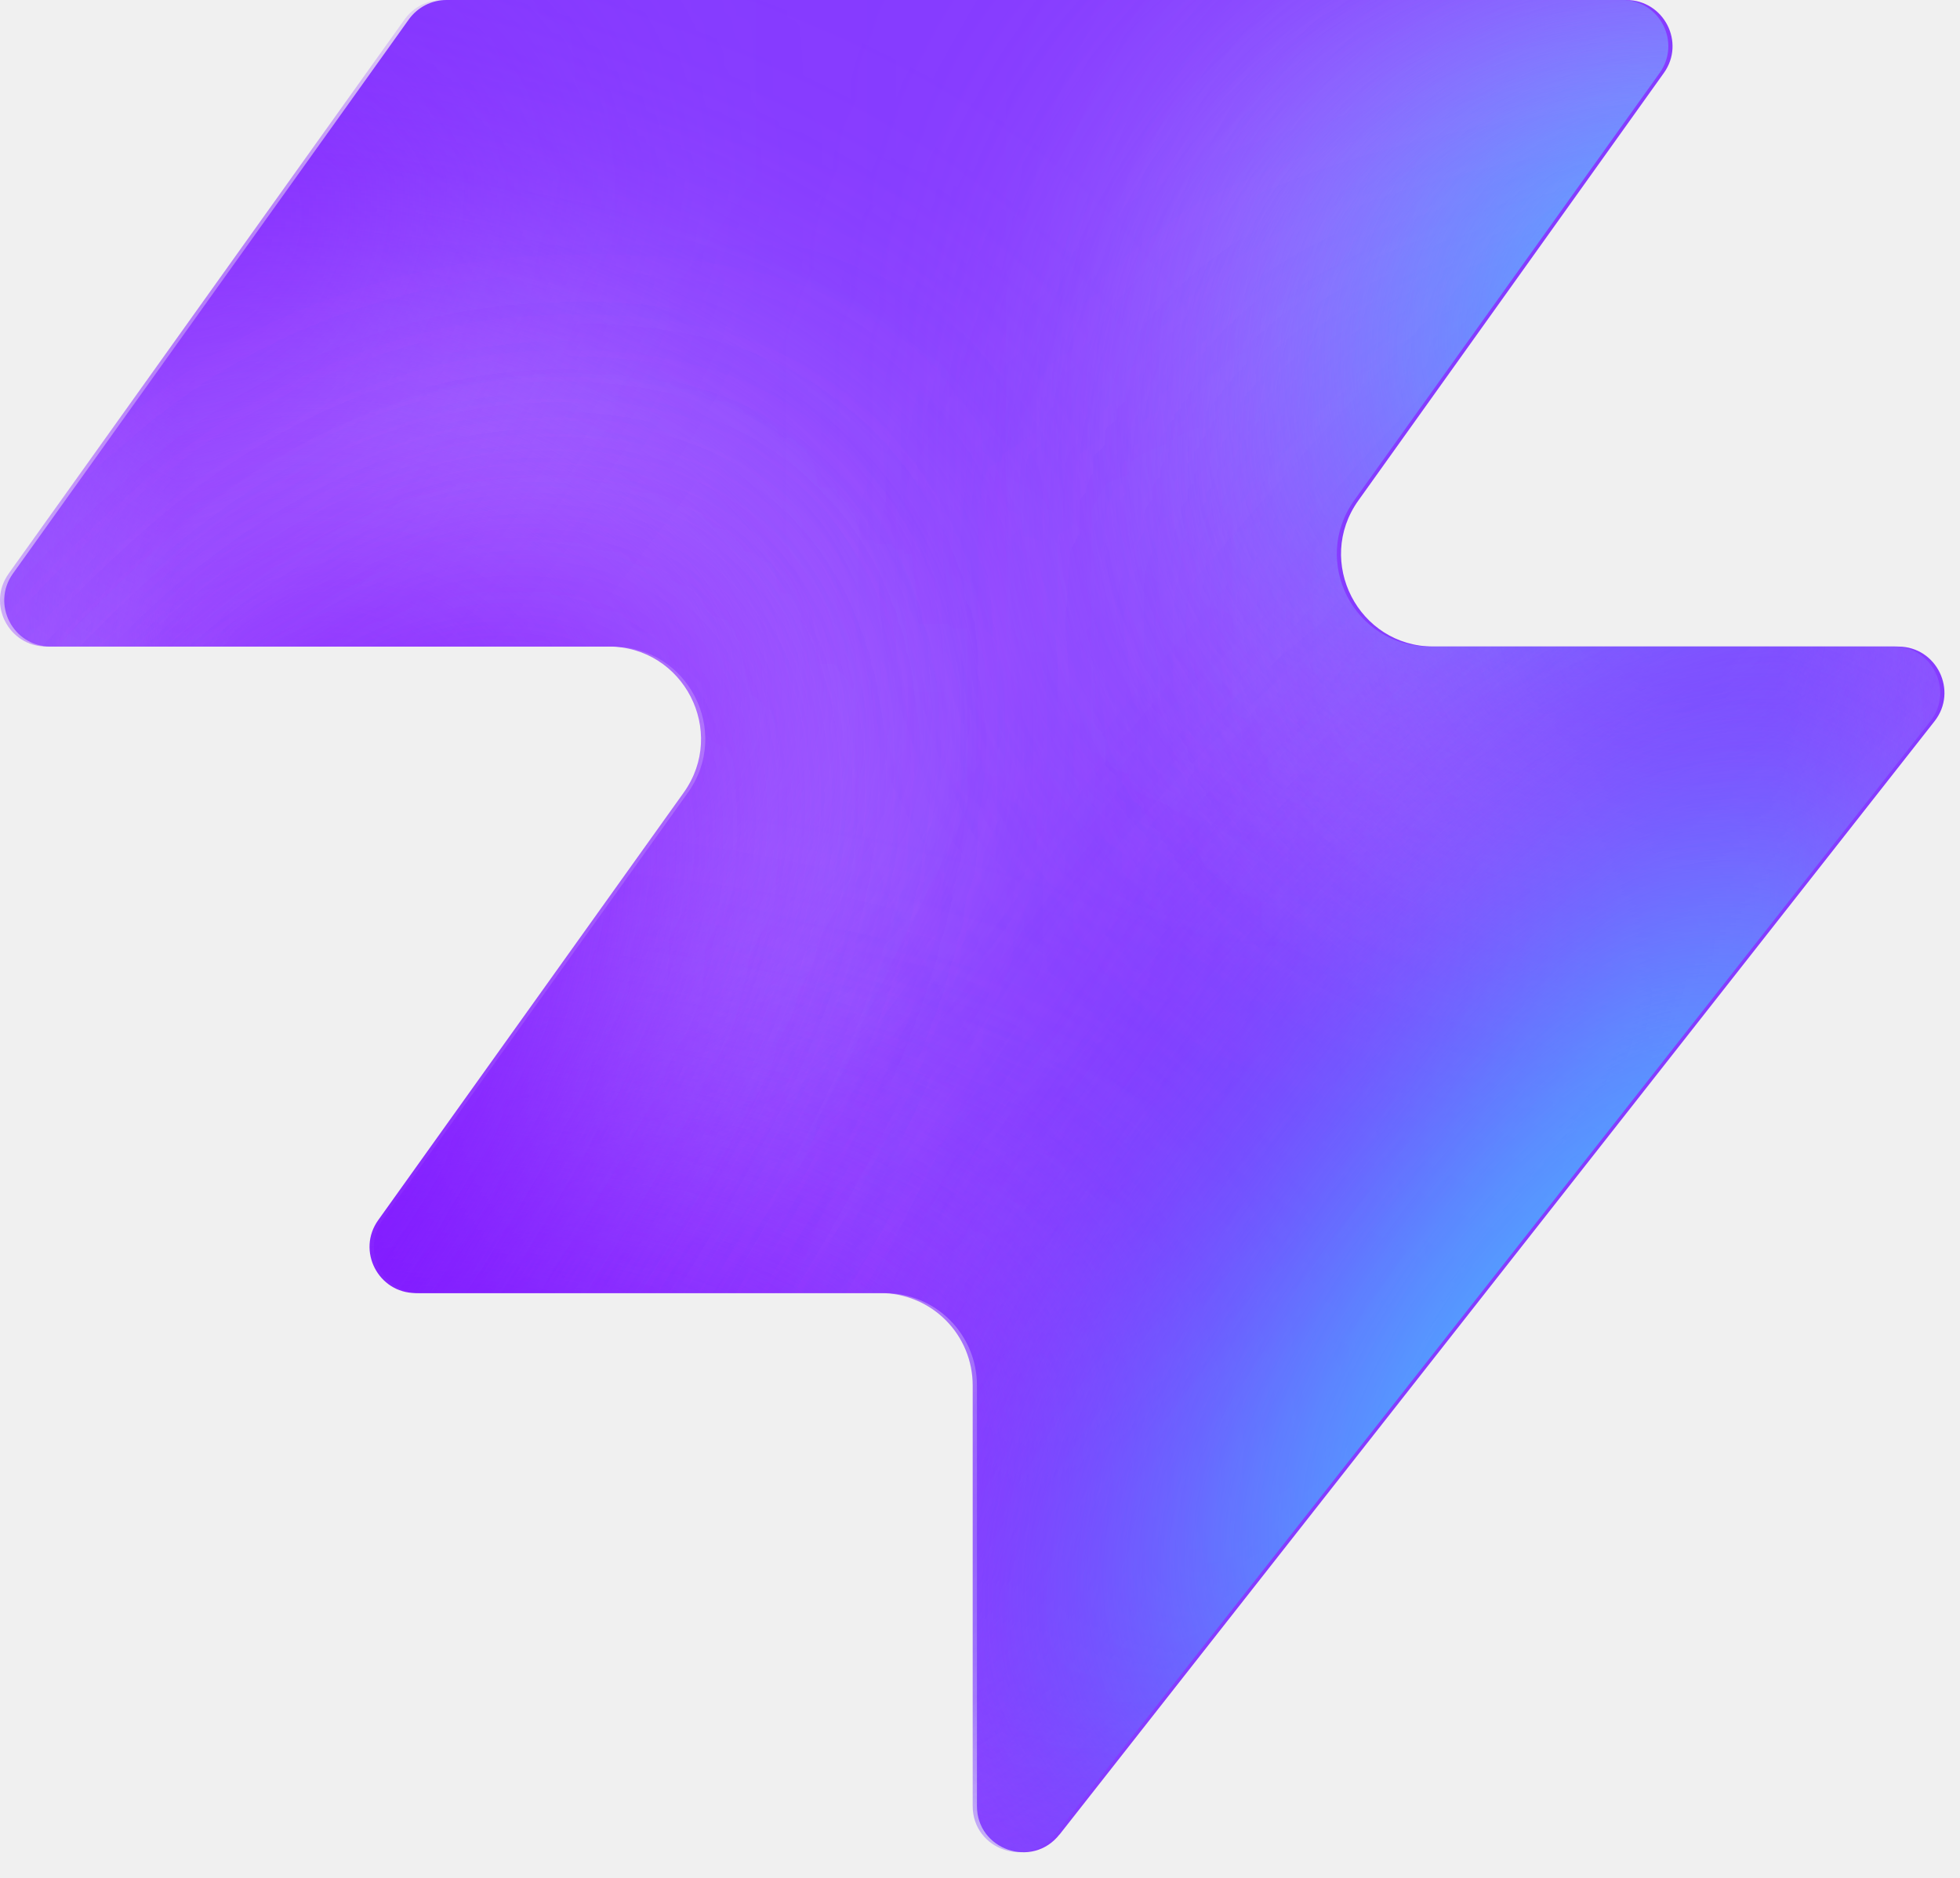
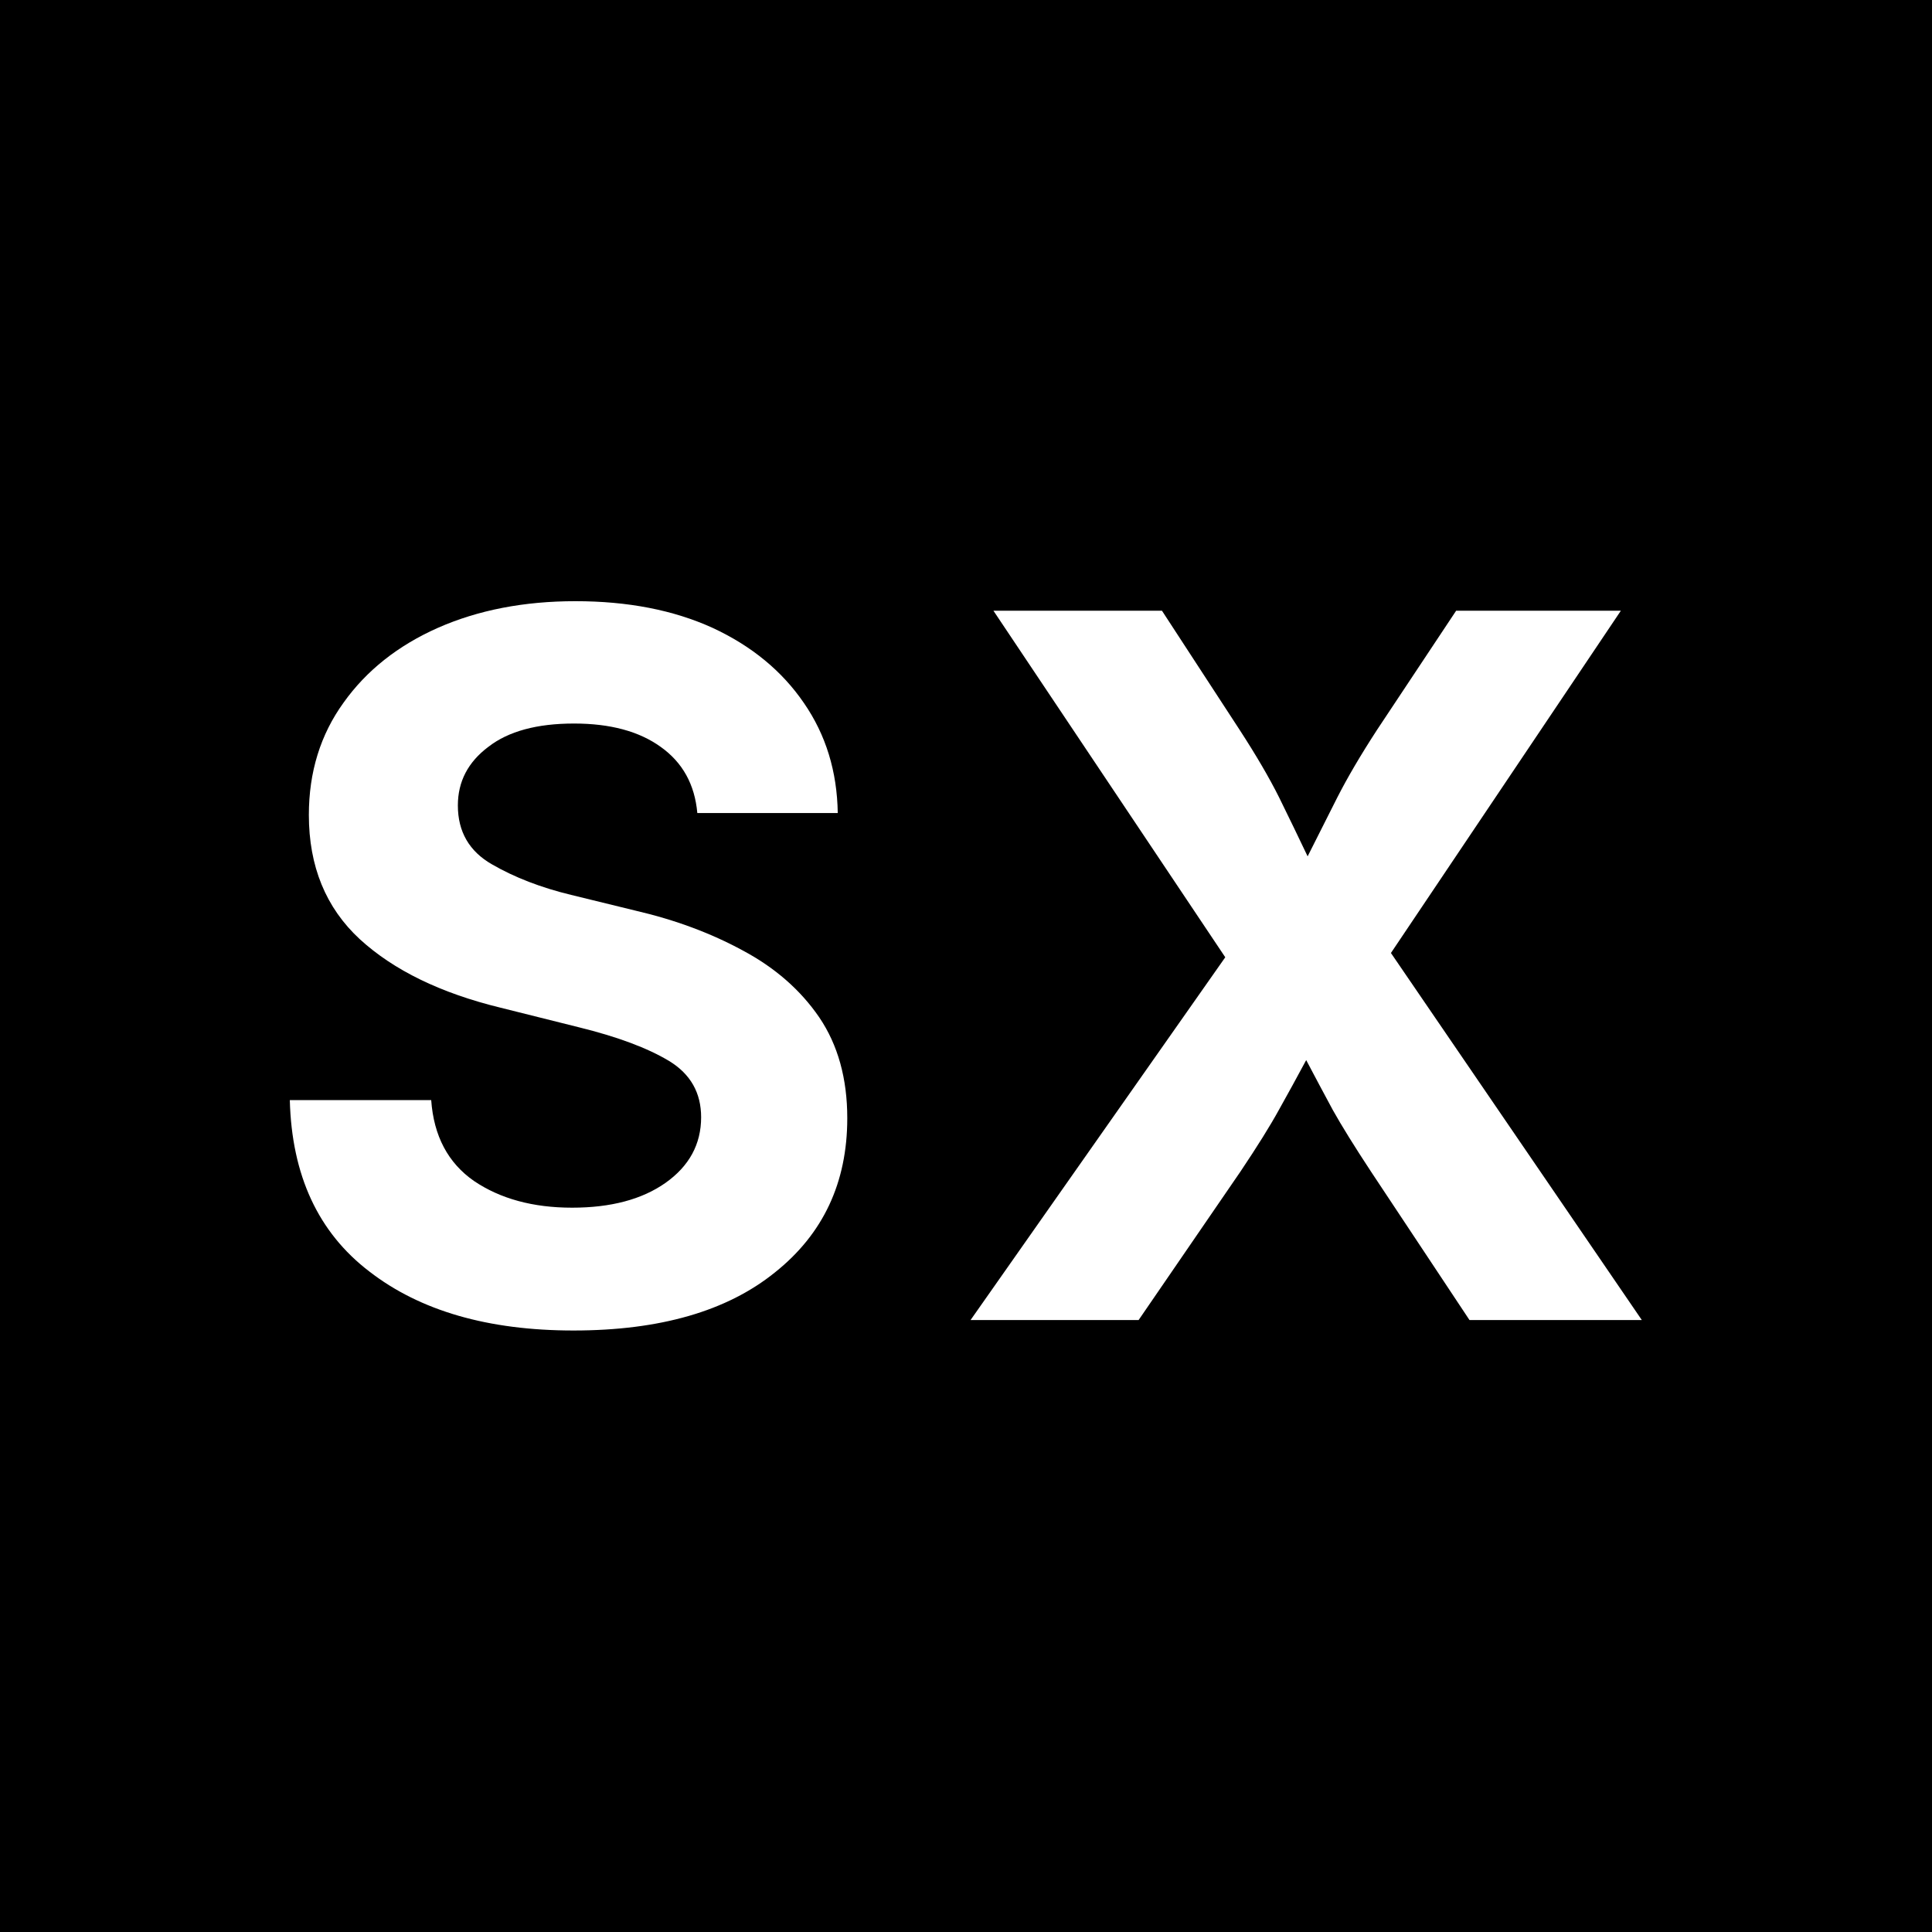
- <svg xmlns="http://www.w3.org/2000/svg" width="48" height="46" fill="none" viewBox="0 0 48 46">
-   <path fill="#863bff" d="M25.946 44.938c-.664.845-2.021.375-2.021-.698V33.937a2.26 2.26 0 0 0-2.262-2.262H10.287c-.92 0-1.456-1.04-.92-1.788l7.48-10.471c1.07-1.497 0-3.578-1.842-3.578H1.237c-.92 0-1.456-1.04-.92-1.788L10.013.474c.214-.297.556-.474.92-.474h28.894c.92 0 1.456 1.04.92 1.788l-7.48 10.471c-1.07 1.498 0 3.579 1.842 3.579h11.377c.943 0 1.473 1.088.89 1.83L25.947 44.94z" style="fill:#863bff;fill:color(display-p3 .525 .23 1);fill-opacity:1" />
-   <mask id="a" width="48" height="46" x="0" y="0" maskUnits="userSpaceOnUse" style="mask-type:alpha">
-     <path fill="#000" d="M25.842 44.938c-.664.844-2.021.375-2.021-.698V33.937a2.26 2.26 0 0 0-2.262-2.262H10.183c-.92 0-1.456-1.04-.92-1.788l7.48-10.471c1.07-1.498 0-3.579-1.842-3.579H1.133c-.92 0-1.456-1.04-.92-1.787L9.91.473c.214-.297.556-.474.92-.474h28.894c.92 0 1.456 1.04.92 1.788l-7.48 10.471c-1.07 1.498 0 3.578 1.842 3.578h11.377c.943 0 1.473 1.088.89 1.832L25.843 44.94z" style="fill:#000;fill-opacity:1" />
-   </mask>
-   <g mask="url(#a)">
-     <g filter="url(#b)">
-       <ellipse cx="5.508" cy="14.704" fill="#ede6ff" rx="5.508" ry="14.704" style="fill:#ede6ff;fill:color(display-p3 .927 .903 1);fill-opacity:1" transform="matrix(.00324 1 1 -.00324 -4.47 31.516)" />
-     </g>
-     <g filter="url(#c)">
-       <ellipse cx="10.399" cy="29.851" fill="#ede6ff" rx="10.399" ry="29.851" style="fill:#ede6ff;fill:color(display-p3 .927 .903 1);fill-opacity:1" transform="matrix(.00324 1 1 -.00324 -39.328 7.883)" />
-     </g>
-     <g filter="url(#d)">
-       <ellipse cx="5.508" cy="30.487" fill="#7e14ff" rx="5.508" ry="30.487" style="fill:#7e14ff;fill:color(display-p3 .492 .077 1);fill-opacity:1" transform="rotate(89.814 -25.913 -14.639)scale(1 -1)" />
-     </g>
-     <g filter="url(#e)">
-       <ellipse cx="5.508" cy="30.599" fill="#7e14ff" rx="5.508" ry="30.599" style="fill:#7e14ff;fill:color(display-p3 .492 .077 1);fill-opacity:1" transform="rotate(89.814 -32.644 -3.334)scale(1 -1)" />
-     </g>
-     <g filter="url(#f)">
-       <ellipse cx="5.508" cy="30.599" fill="#7e14ff" rx="5.508" ry="30.599" style="fill:#7e14ff;fill:color(display-p3 .492 .077 1);fill-opacity:1" transform="matrix(.00324 1 1 -.00324 -34.34 30.47)" />
-     </g>
-     <g filter="url(#g)">
-       <ellipse cx="14.072" cy="22.078" fill="#ede6ff" rx="14.072" ry="22.078" style="fill:#ede6ff;fill:color(display-p3 .927 .903 1);fill-opacity:1" transform="rotate(93.35 24.506 48.493)scale(-1 1)" />
-     </g>
-     <g filter="url(#h)">
-       <ellipse cx="3.47" cy="21.501" fill="#7e14ff" rx="3.47" ry="21.501" style="fill:#7e14ff;fill:color(display-p3 .492 .077 1);fill-opacity:1" transform="rotate(89.009 28.708 47.59)scale(-1 1)" />
-     </g>
-     <g filter="url(#i)">
-       <ellipse cx="3.47" cy="21.501" fill="#7e14ff" rx="3.47" ry="21.501" style="fill:#7e14ff;fill:color(display-p3 .492 .077 1);fill-opacity:1" transform="rotate(89.009 28.708 47.59)scale(-1 1)" />
-     </g>
-     <g filter="url(#j)">
-       <ellipse cx=".387" cy="8.972" fill="#7e14ff" rx="4.407" ry="29.108" style="fill:#7e14ff;fill:color(display-p3 .492 .077 1);fill-opacity:1" transform="rotate(39.51 .387 8.972)" />
-     </g>
-     <g filter="url(#k)">
-       <ellipse cx="47.523" cy="-6.092" fill="#7e14ff" rx="4.407" ry="29.108" style="fill:#7e14ff;fill:color(display-p3 .492 .077 1);fill-opacity:1" transform="rotate(37.892 47.523 -6.092)" />
-     </g>
-     <g filter="url(#l)">
-       <ellipse cx="41.412" cy="6.333" fill="#47bfff" rx="5.971" ry="9.665" style="fill:#47bfff;fill:color(display-p3 .28 .748 1);fill-opacity:1" transform="rotate(37.892 41.412 6.333)" />
-     </g>
-     <g filter="url(#m)">
-       <ellipse cx="-1.879" cy="38.332" fill="#7e14ff" rx="4.407" ry="29.108" style="fill:#7e14ff;fill:color(display-p3 .492 .077 1);fill-opacity:1" transform="rotate(37.892 -1.88 38.332)" />
-     </g>
-     <g filter="url(#n)">
-       <ellipse cx="-1.879" cy="38.332" fill="#7e14ff" rx="4.407" ry="29.108" style="fill:#7e14ff;fill:color(display-p3 .492 .077 1);fill-opacity:1" transform="rotate(37.892 -1.88 38.332)" />
-     </g>
-     <g filter="url(#o)">
-       <ellipse cx="35.651" cy="29.907" fill="#7e14ff" rx="4.407" ry="29.108" style="fill:#7e14ff;fill:color(display-p3 .492 .077 1);fill-opacity:1" transform="rotate(37.892 35.651 29.907)" />
-     </g>
-     <g filter="url(#p)">
-       <ellipse cx="38.418" cy="32.4" fill="#47bfff" rx="5.971" ry="15.297" style="fill:#47bfff;fill:color(display-p3 .28 .748 1);fill-opacity:1" transform="rotate(37.892 38.418 32.4)" />
-     </g>
-   </g>
-   <defs>
-     <filter id="b" width="60.045" height="41.654" x="-19.77" y="16.149" color-interpolation-filters="sRGB" filterUnits="userSpaceOnUse">
-       <feFlood flood-opacity="0" result="BackgroundImageFix" />
-       <feBlend in="SourceGraphic" in2="BackgroundImageFix" result="shape" />
-       <feGaussianBlur result="effect1_foregroundBlur_2002_17158" stdDeviation="7.659" />
-     </filter>
-     <filter id="c" width="90.34" height="51.437" x="-54.613" y="-7.533" color-interpolation-filters="sRGB" filterUnits="userSpaceOnUse">
-       <feFlood flood-opacity="0" result="BackgroundImageFix" />
-       <feBlend in="SourceGraphic" in2="BackgroundImageFix" result="shape" />
-       <feGaussianBlur result="effect1_foregroundBlur_2002_17158" stdDeviation="7.659" />
-     </filter>
-     <filter id="d" width="79.355" height="29.4" x="-49.64" y="2.03" color-interpolation-filters="sRGB" filterUnits="userSpaceOnUse">
-       <feFlood flood-opacity="0" result="BackgroundImageFix" />
-       <feBlend in="SourceGraphic" in2="BackgroundImageFix" result="shape" />
-       <feGaussianBlur result="effect1_foregroundBlur_2002_17158" stdDeviation="4.596" />
-     </filter>
-     <filter id="e" width="79.579" height="29.4" x="-45.045" y="20.029" color-interpolation-filters="sRGB" filterUnits="userSpaceOnUse">
-       <feFlood flood-opacity="0" result="BackgroundImageFix" />
-       <feBlend in="SourceGraphic" in2="BackgroundImageFix" result="shape" />
-       <feGaussianBlur result="effect1_foregroundBlur_2002_17158" stdDeviation="4.596" />
-     </filter>
-     <filter id="f" width="79.579" height="29.4" x="-43.513" y="21.178" color-interpolation-filters="sRGB" filterUnits="userSpaceOnUse">
-       <feFlood flood-opacity="0" result="BackgroundImageFix" />
-       <feBlend in="SourceGraphic" in2="BackgroundImageFix" result="shape" />
-       <feGaussianBlur result="effect1_foregroundBlur_2002_17158" stdDeviation="4.596" />
-     </filter>
-     <filter id="g" width="74.749" height="58.852" x="15.756" y="-17.901" color-interpolation-filters="sRGB" filterUnits="userSpaceOnUse">
-       <feFlood flood-opacity="0" result="BackgroundImageFix" />
-       <feBlend in="SourceGraphic" in2="BackgroundImageFix" result="shape" />
-       <feGaussianBlur result="effect1_foregroundBlur_2002_17158" stdDeviation="7.659" />
-     </filter>
-     <filter id="h" width="61.377" height="25.362" x="23.548" y="2.284" color-interpolation-filters="sRGB" filterUnits="userSpaceOnUse">
-       <feFlood flood-opacity="0" result="BackgroundImageFix" />
-       <feBlend in="SourceGraphic" in2="BackgroundImageFix" result="shape" />
-       <feGaussianBlur result="effect1_foregroundBlur_2002_17158" stdDeviation="4.596" />
-     </filter>
-     <filter id="i" width="61.377" height="25.362" x="23.548" y="2.284" color-interpolation-filters="sRGB" filterUnits="userSpaceOnUse">
-       <feFlood flood-opacity="0" result="BackgroundImageFix" />
-       <feBlend in="SourceGraphic" in2="BackgroundImageFix" result="shape" />
-       <feGaussianBlur result="effect1_foregroundBlur_2002_17158" stdDeviation="4.596" />
-     </filter>
-     <filter id="j" width="56.045" height="63.649" x="-27.636" y="-22.853" color-interpolation-filters="sRGB" filterUnits="userSpaceOnUse">
-       <feFlood flood-opacity="0" result="BackgroundImageFix" />
-       <feBlend in="SourceGraphic" in2="BackgroundImageFix" result="shape" />
-       <feGaussianBlur result="effect1_foregroundBlur_2002_17158" stdDeviation="4.596" />
-     </filter>
-     <filter id="k" width="54.814" height="64.646" x="20.116" y="-38.415" color-interpolation-filters="sRGB" filterUnits="userSpaceOnUse">
-       <feFlood flood-opacity="0" result="BackgroundImageFix" />
-       <feBlend in="SourceGraphic" in2="BackgroundImageFix" result="shape" />
-       <feGaussianBlur result="effect1_foregroundBlur_2002_17158" stdDeviation="4.596" />
-     </filter>
-     <filter id="l" width="33.541" height="35.313" x="24.641" y="-11.323" color-interpolation-filters="sRGB" filterUnits="userSpaceOnUse">
-       <feFlood flood-opacity="0" result="BackgroundImageFix" />
-       <feBlend in="SourceGraphic" in2="BackgroundImageFix" result="shape" />
-       <feGaussianBlur result="effect1_foregroundBlur_2002_17158" stdDeviation="4.596" />
-     </filter>
-     <filter id="m" width="54.814" height="64.646" x="-29.286" y="6.009" color-interpolation-filters="sRGB" filterUnits="userSpaceOnUse">
-       <feFlood flood-opacity="0" result="BackgroundImageFix" />
-       <feBlend in="SourceGraphic" in2="BackgroundImageFix" result="shape" />
-       <feGaussianBlur result="effect1_foregroundBlur_2002_17158" stdDeviation="4.596" />
-     </filter>
-     <filter id="n" width="54.814" height="64.646" x="-29.286" y="6.009" color-interpolation-filters="sRGB" filterUnits="userSpaceOnUse">
-       <feFlood flood-opacity="0" result="BackgroundImageFix" />
-       <feBlend in="SourceGraphic" in2="BackgroundImageFix" result="shape" />
-       <feGaussianBlur result="effect1_foregroundBlur_2002_17158" stdDeviation="4.596" />
-     </filter>
-     <filter id="o" width="54.814" height="64.646" x="8.244" y="-2.416" color-interpolation-filters="sRGB" filterUnits="userSpaceOnUse">
-       <feFlood flood-opacity="0" result="BackgroundImageFix" />
-       <feBlend in="SourceGraphic" in2="BackgroundImageFix" result="shape" />
-       <feGaussianBlur result="effect1_foregroundBlur_2002_17158" stdDeviation="4.596" />
-     </filter>
-     <filter id="p" width="39.409" height="43.623" x="18.713" y="10.588" color-interpolation-filters="sRGB" filterUnits="userSpaceOnUse">
-       <feFlood flood-opacity="0" result="BackgroundImageFix" />
-       <feBlend in="SourceGraphic" in2="BackgroundImageFix" result="shape" />
-       <feGaussianBlur result="effect1_foregroundBlur_2002_17158" stdDeviation="4.596" />
-     </filter>
-   </defs>
+ <svg xmlns="http://www.w3.org/2000/svg" viewBox="0 0 64 64" role="img" aria-labelledby="title">
+   <rect width="64" height="64" fill="#000" />
+   <path fill="#fff" transform="translate(8.26 12.44) scale(0.01577)" d="M681 2006Q412 2006 252 1882Q91 1759 85 1522H382Q390 1635 472 1692Q555 1748 678 1748Q800 1748 874 1696Q949 1643 949 1558Q949 1481 882 1440Q814 1399 692 1369L528 1328Q339 1282 232 1184Q125 1085 125 923Q125 788 198 687Q270 586 396 530Q523 474 685 474Q850 474 973 530Q1096 587 1165 688Q1234 788 1236 919H941Q933 829 864 780Q796 731 682 731Q565 731 502 780Q438 828 438 903Q438 986 510 1027Q581 1068 676 1091L811 1124Q936 1153 1037 1208Q1138 1262 1197 1348Q1256 1435 1256 1560Q1256 1763 1104 1884Q953 2006 681 2006ZM1515 1984 2050 1222 1563 494H1917L2080 744Q2132 824 2163 886Q2194 949 2223 1010Q2253 950 2285 887Q2317 824 2369 744L2535 494H2881L2398 1213L2925 1984H2563L2356 1672Q2304 1593 2276 1543Q2249 1493 2220 1438Q2191 1492 2163 1542Q2135 1593 2082 1672L1868 1984Z" />
</svg>
